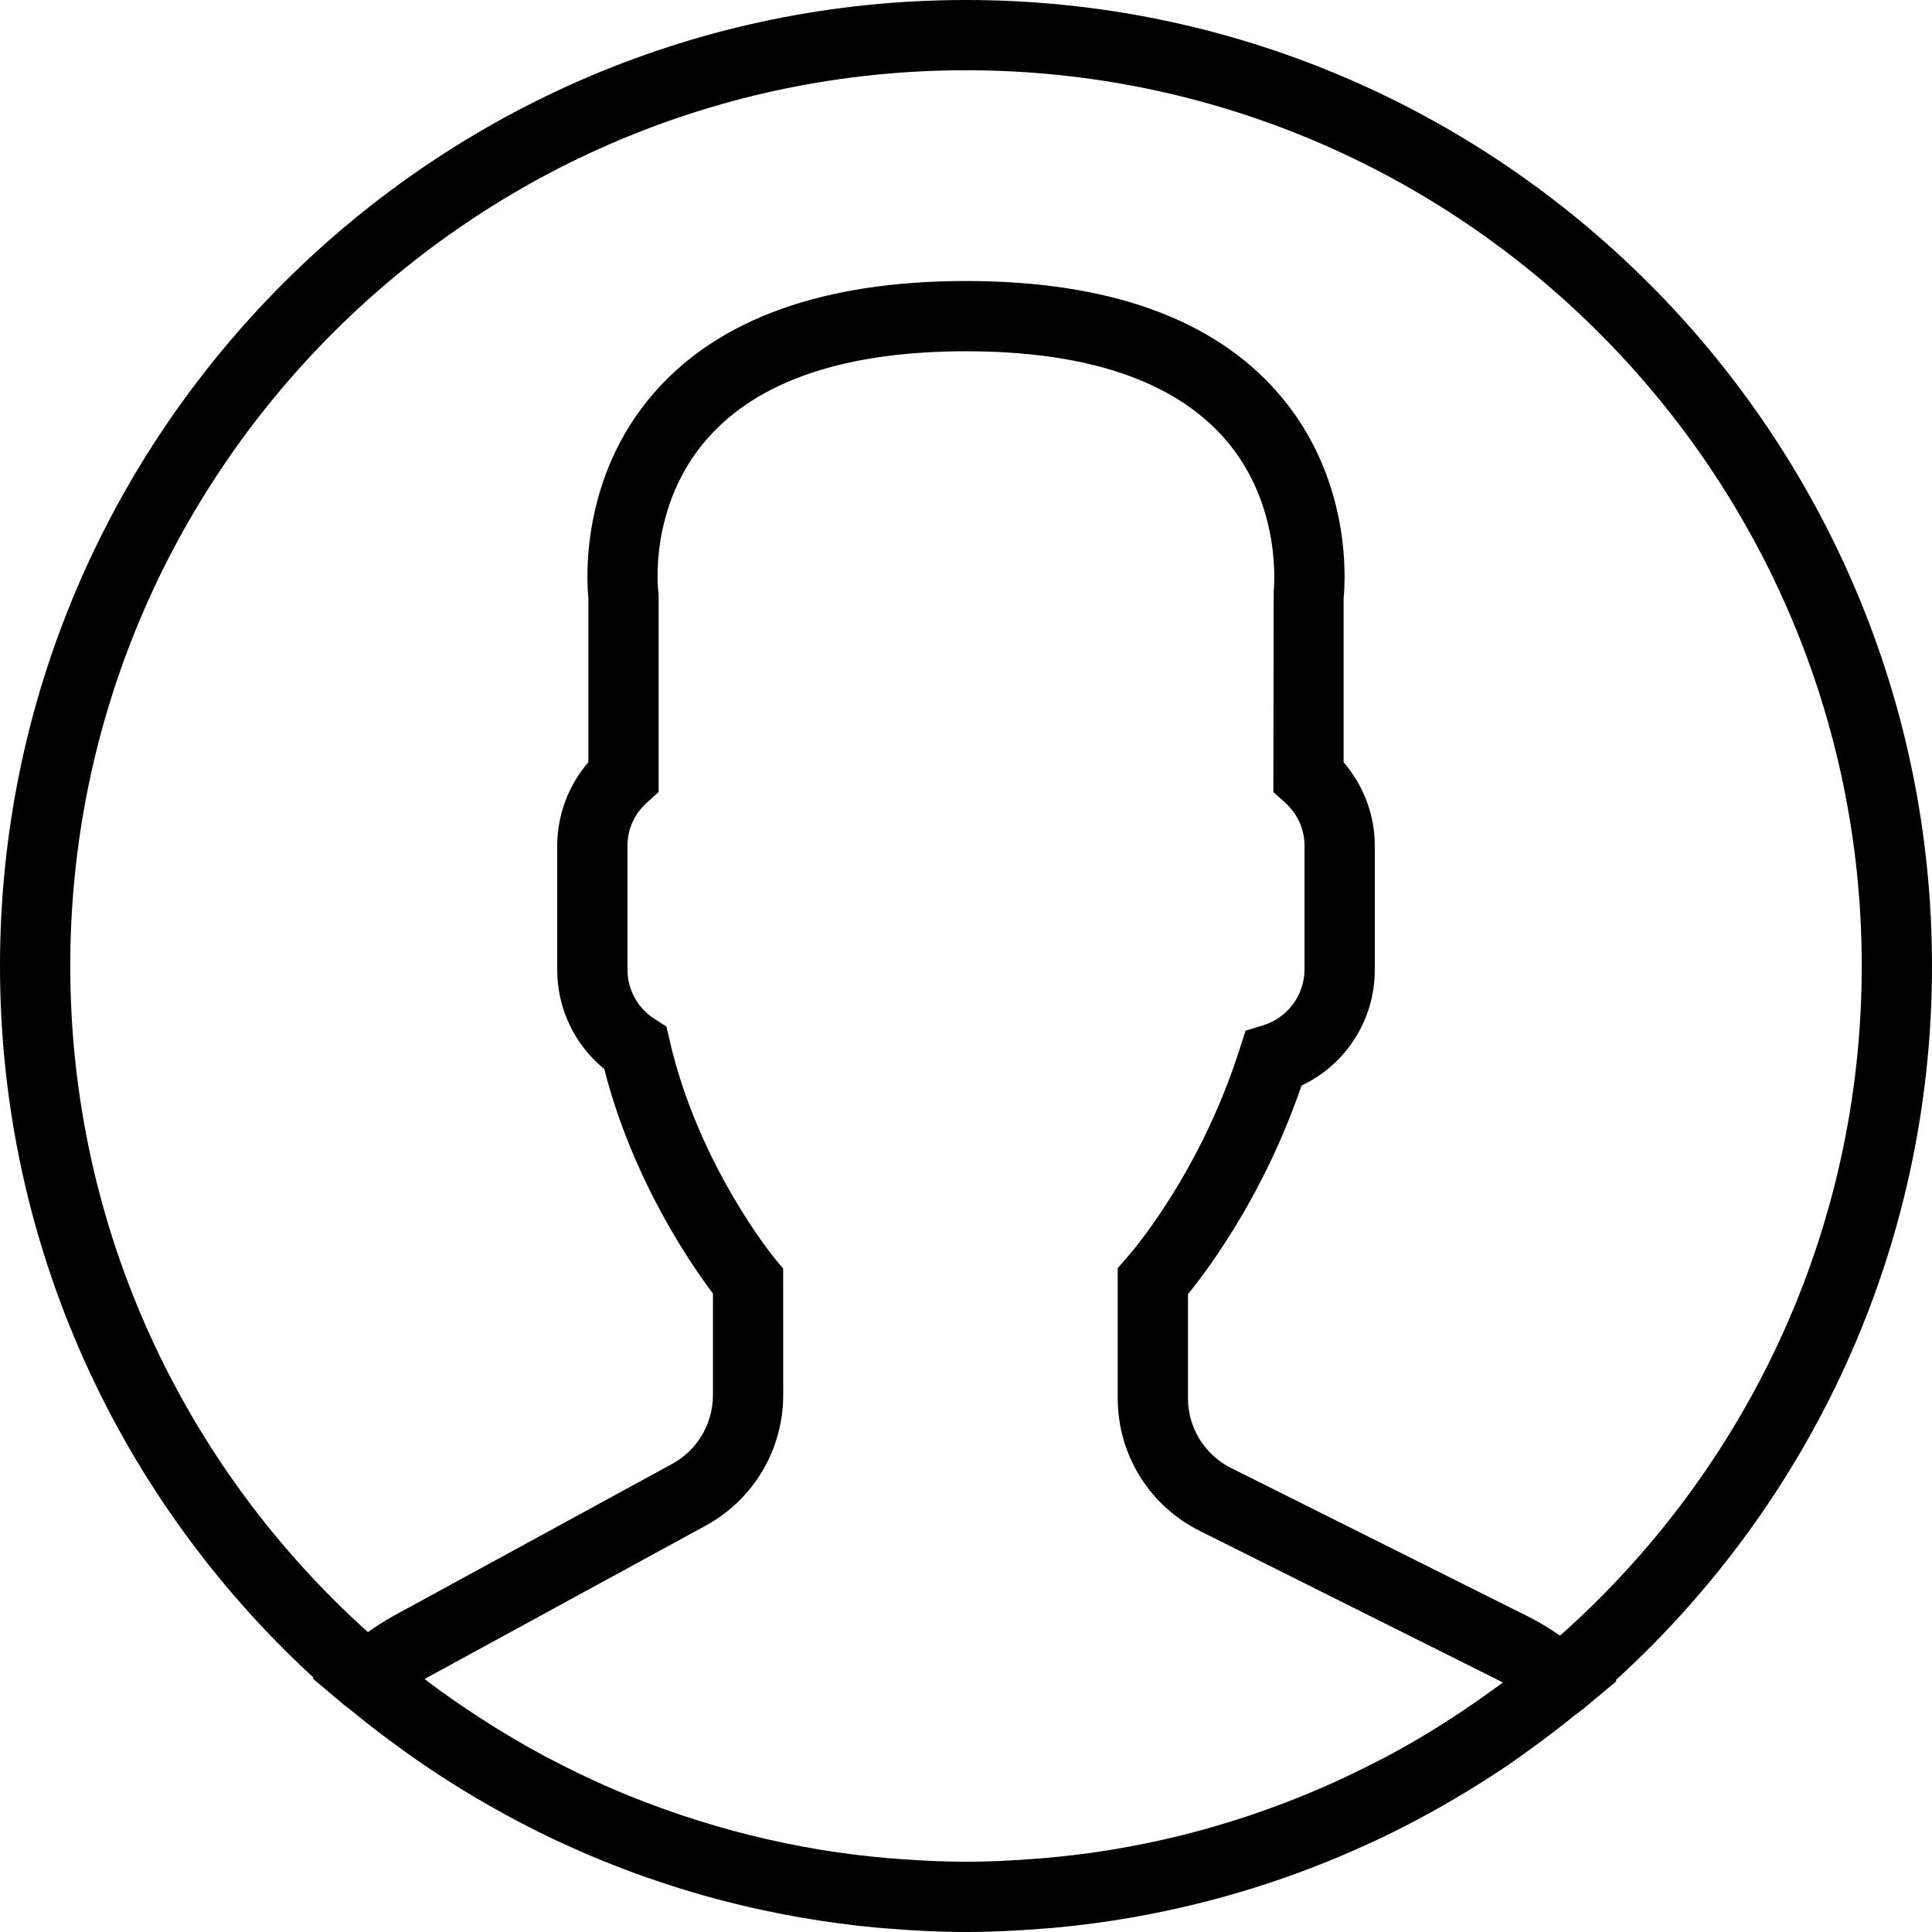
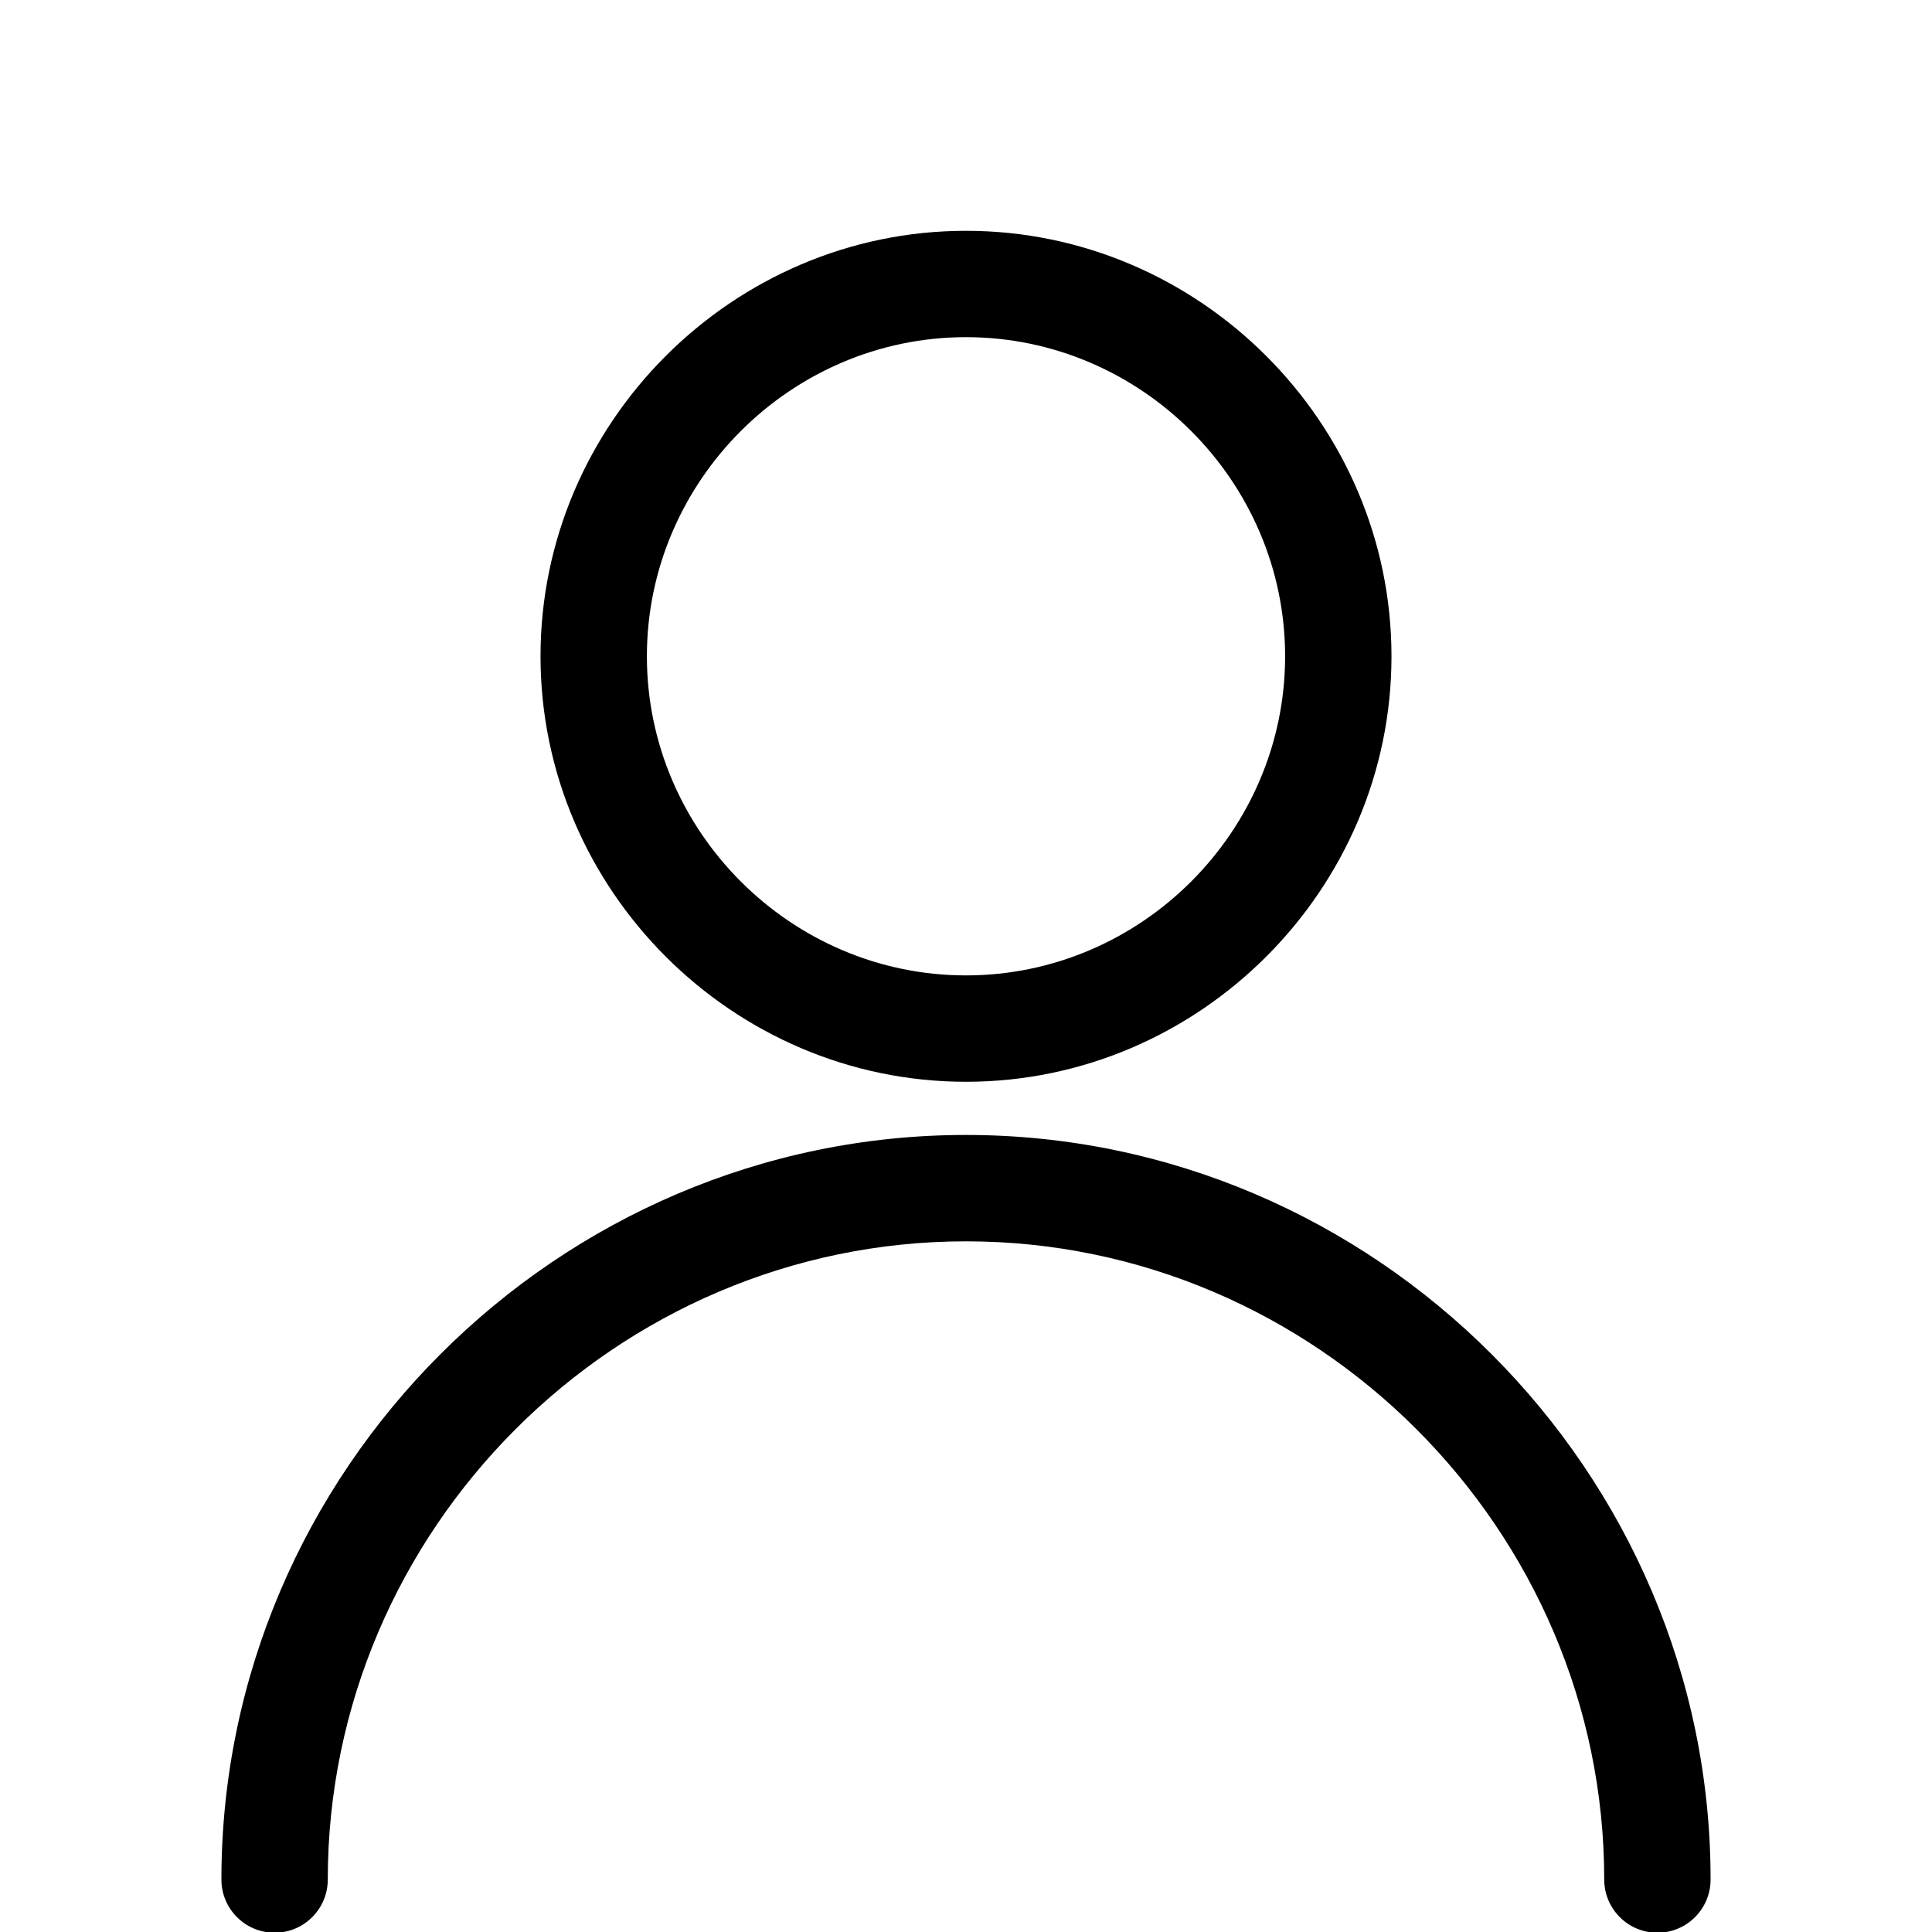
- <svg xmlns="http://www.w3.org/2000/svg" viewBox="0 0 55 55">
-   <path d="M55 27.5C55 12.337 42.663 0 27.5 0S0 12.337 0 27.5c0 8.009 3.444 15.228 8.926 20.258l-.026.023.892.752c.058.049.121.089.179.137.474.393.965.766 1.465 1.127.162.117.324.234.489.348.534.368 1.082.717 1.642 1.048.122.072.245.142.368.212a27.44 27.44 0 001.88.98l.142.064a27.252 27.252 0 006.651 2.105l.184.033c.724.125 1.456.225 2.197.292.09.008.18.013.271.021.738.061 1.484.1 2.24.1.749 0 1.488-.039 2.222-.098l.279-.021a27.808 27.808 0 002.178-.287l.187-.034a27.251 27.251 0 006.557-2.055c.076-.035.153-.068.229-.104a27.639 27.639 0 002.25-1.189 27.514 27.514 0 001.581-1c.185-.126.366-.259.549-.391.439-.316.87-.642 1.289-.983.093-.075.193-.14.284-.217l.915-.764-.027-.023C51.523 42.802 55 35.55 55 27.5zm-53 0C2 13.439 13.439 2 27.5 2S53 13.439 53 27.5c0 7.577-3.325 14.389-8.589 19.063a7.494 7.494 0 00-.893-.537l-8.467-4.233a2.217 2.217 0 01-1.232-1.993v-2.957c.196-.242.403-.516.617-.817a20.378 20.378 0 002.616-5.123 3.63 3.63 0 002.085-3.289v-3.545c0-.867-.318-1.708-.887-2.369v-4.667c.052-.519.236-3.448-1.883-5.864C34.524 9.065 31.541 8 27.5 8s-7.024 1.065-8.867 3.168c-2.119 2.416-1.935 5.345-1.883 5.864v4.667a3.644 3.644 0 00-.887 2.369v3.545c0 1.101.494 2.128 1.34 2.821.81 3.173 2.477 5.575 3.093 6.389v2.894a2.23 2.23 0 01-1.162 1.958l-7.907 4.313a7.227 7.227 0 00-.752.476C5.276 41.792 2 35.022 2 27.5zm40.459 20.632c-.35.254-.706.5-1.067.735-.166.108-.331.216-.5.321-.472.292-.952.57-1.442.83-.108.057-.217.111-.326.167a25.481 25.481 0 01-3.488 1.476l-.127.043c-.627.208-1.262.393-1.904.552l-.006.001a25.59 25.59 0 01-1.964.402l-.054.01c-.621.101-1.247.174-1.875.229-.111.01-.222.017-.334.025-.621.047-1.245.077-1.872.077a25.43 25.43 0 01-1.895-.078c-.109-.008-.218-.015-.326-.025a25.862 25.862 0 01-1.89-.233l-.084-.015a25.405 25.405 0 01-3.89-.971l-.118-.04a25.86 25.86 0 01-1.862-.713l-.013-.006a26.094 26.094 0 01-1.705-.816c-.073-.038-.147-.074-.219-.113a25.7 25.7 0 01-1.939-1.155 25.417 25.417 0 01-1.338-.933l-.133-.104.096-.054 7.907-4.313a4.229 4.229 0 002.205-3.714l-.001-3.602-.23-.278c-.022-.025-2.184-2.655-3.001-6.216l-.091-.396-.341-.221a1.657 1.657 0 01-.769-1.392v-3.545c0-.465.197-.898.557-1.223l.33-.298v-5.57l-.009-.131c-.003-.024-.298-2.429 1.396-4.36C21.583 10.837 24.061 10 27.5 10c3.426 0 5.896.83 7.346 2.466 1.692 1.911 1.415 4.361 1.413 4.381l-.009 5.701.33.298c.359.324.557.758.557 1.223v3.545a1.67 1.67 0 01-1.181 1.575l-.497.153-.16.495a18.5 18.5 0 01-2.496 5.032c-.262.37-.517.698-.736.949l-.248.283V39.8c0 1.612.896 3.062 2.338 3.782l8.467 4.233.16.083c-.107.081-.217.156-.325.234z" />
+ <svg xmlns="http://www.w3.org/2000/svg" viewBox="0 0 140 140" fill-rule="evenodd" clip-rule="evenodd" stroke-linejoin="round" stroke-miterlimit="2">
+   <path d="M39.168 47.556C39.168 64.473 53.083 78.39 70 78.39s30.832-13.916 30.832-30.833c0-16.916-13.915-30.832-30.832-30.832S39.168 30.64 39.168 47.556zm7.708 0c0-12.687 10.437-23.124 23.124-23.124S93.124 34.87 93.124 47.556c0 12.688-10.437 23.125-23.124 23.125S46.876 60.244 46.876 47.556zm-23.124 88.643c0-25.37 20.878-46.248 46.248-46.248 25.37 0 46.248 20.878 46.248 46.248a3.855 3.855 0 003.854 3.854 3.855 3.855 0 003.854-3.854C123.956 106.6 99.6 82.243 70 82.243c-29.599 0-53.956 24.357-53.956 53.956a3.855 3.855 0 003.854 3.854 3.855 3.855 0 003.854-3.854z" />
</svg>
